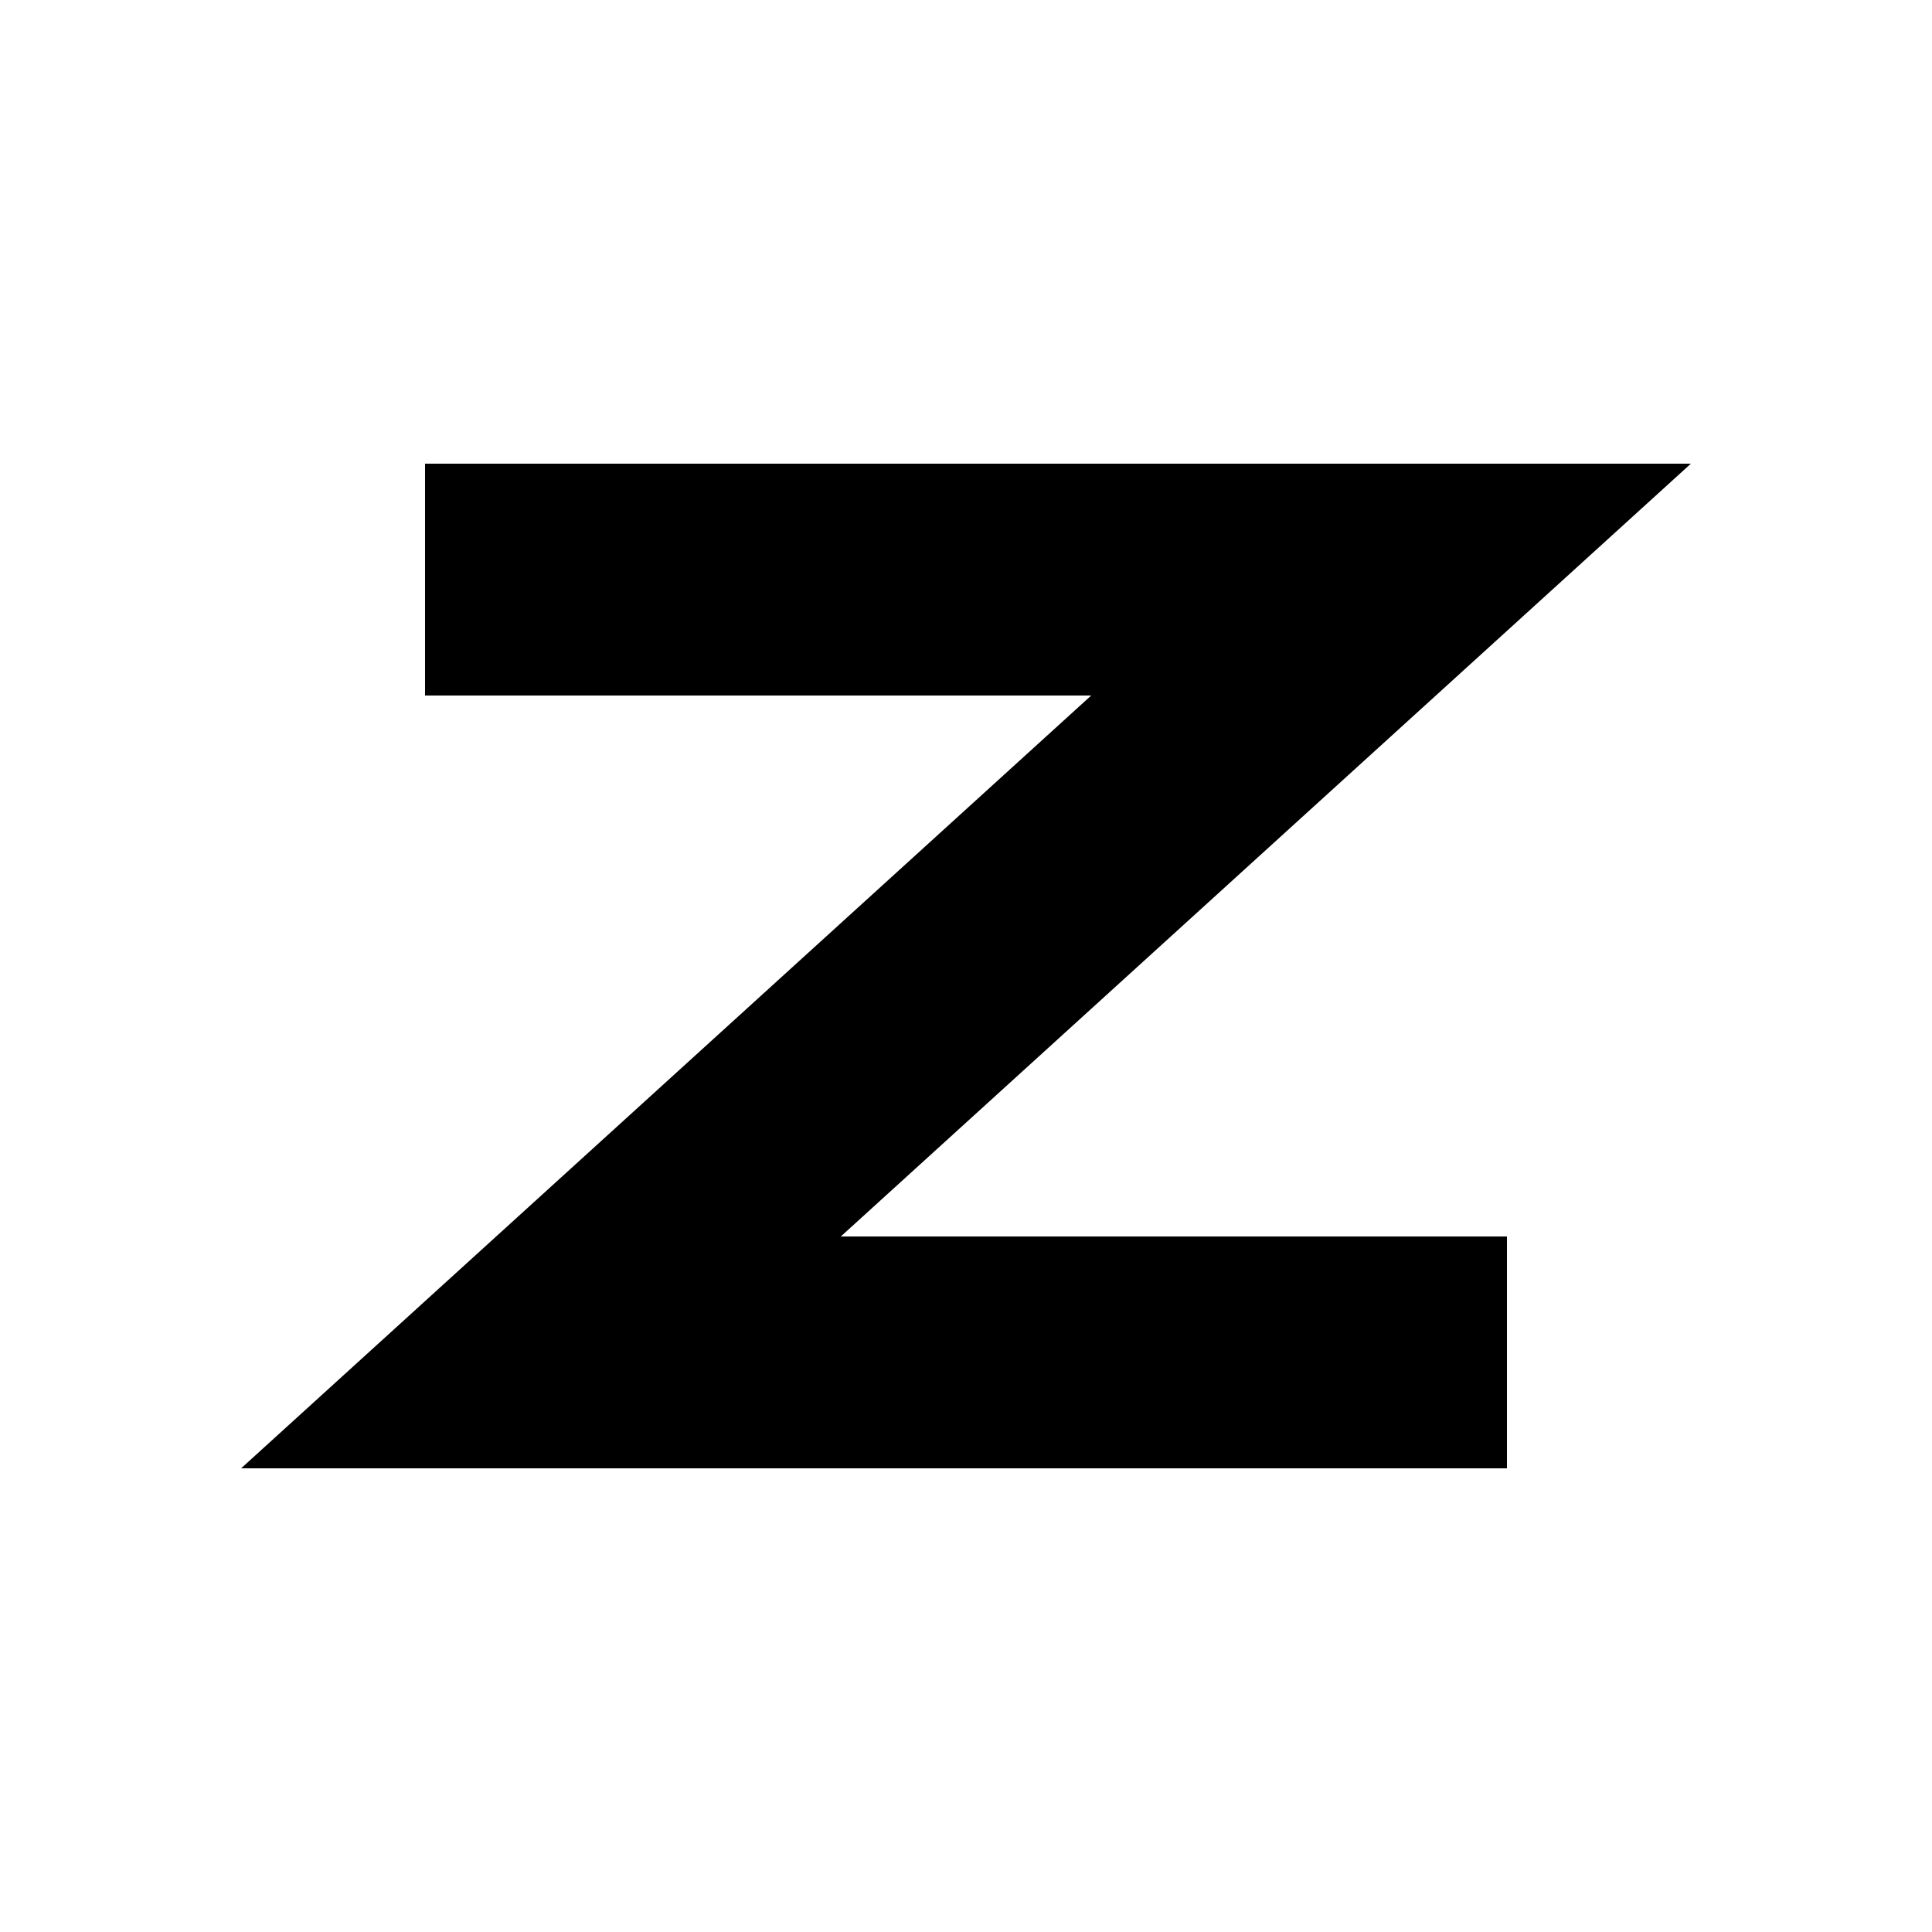
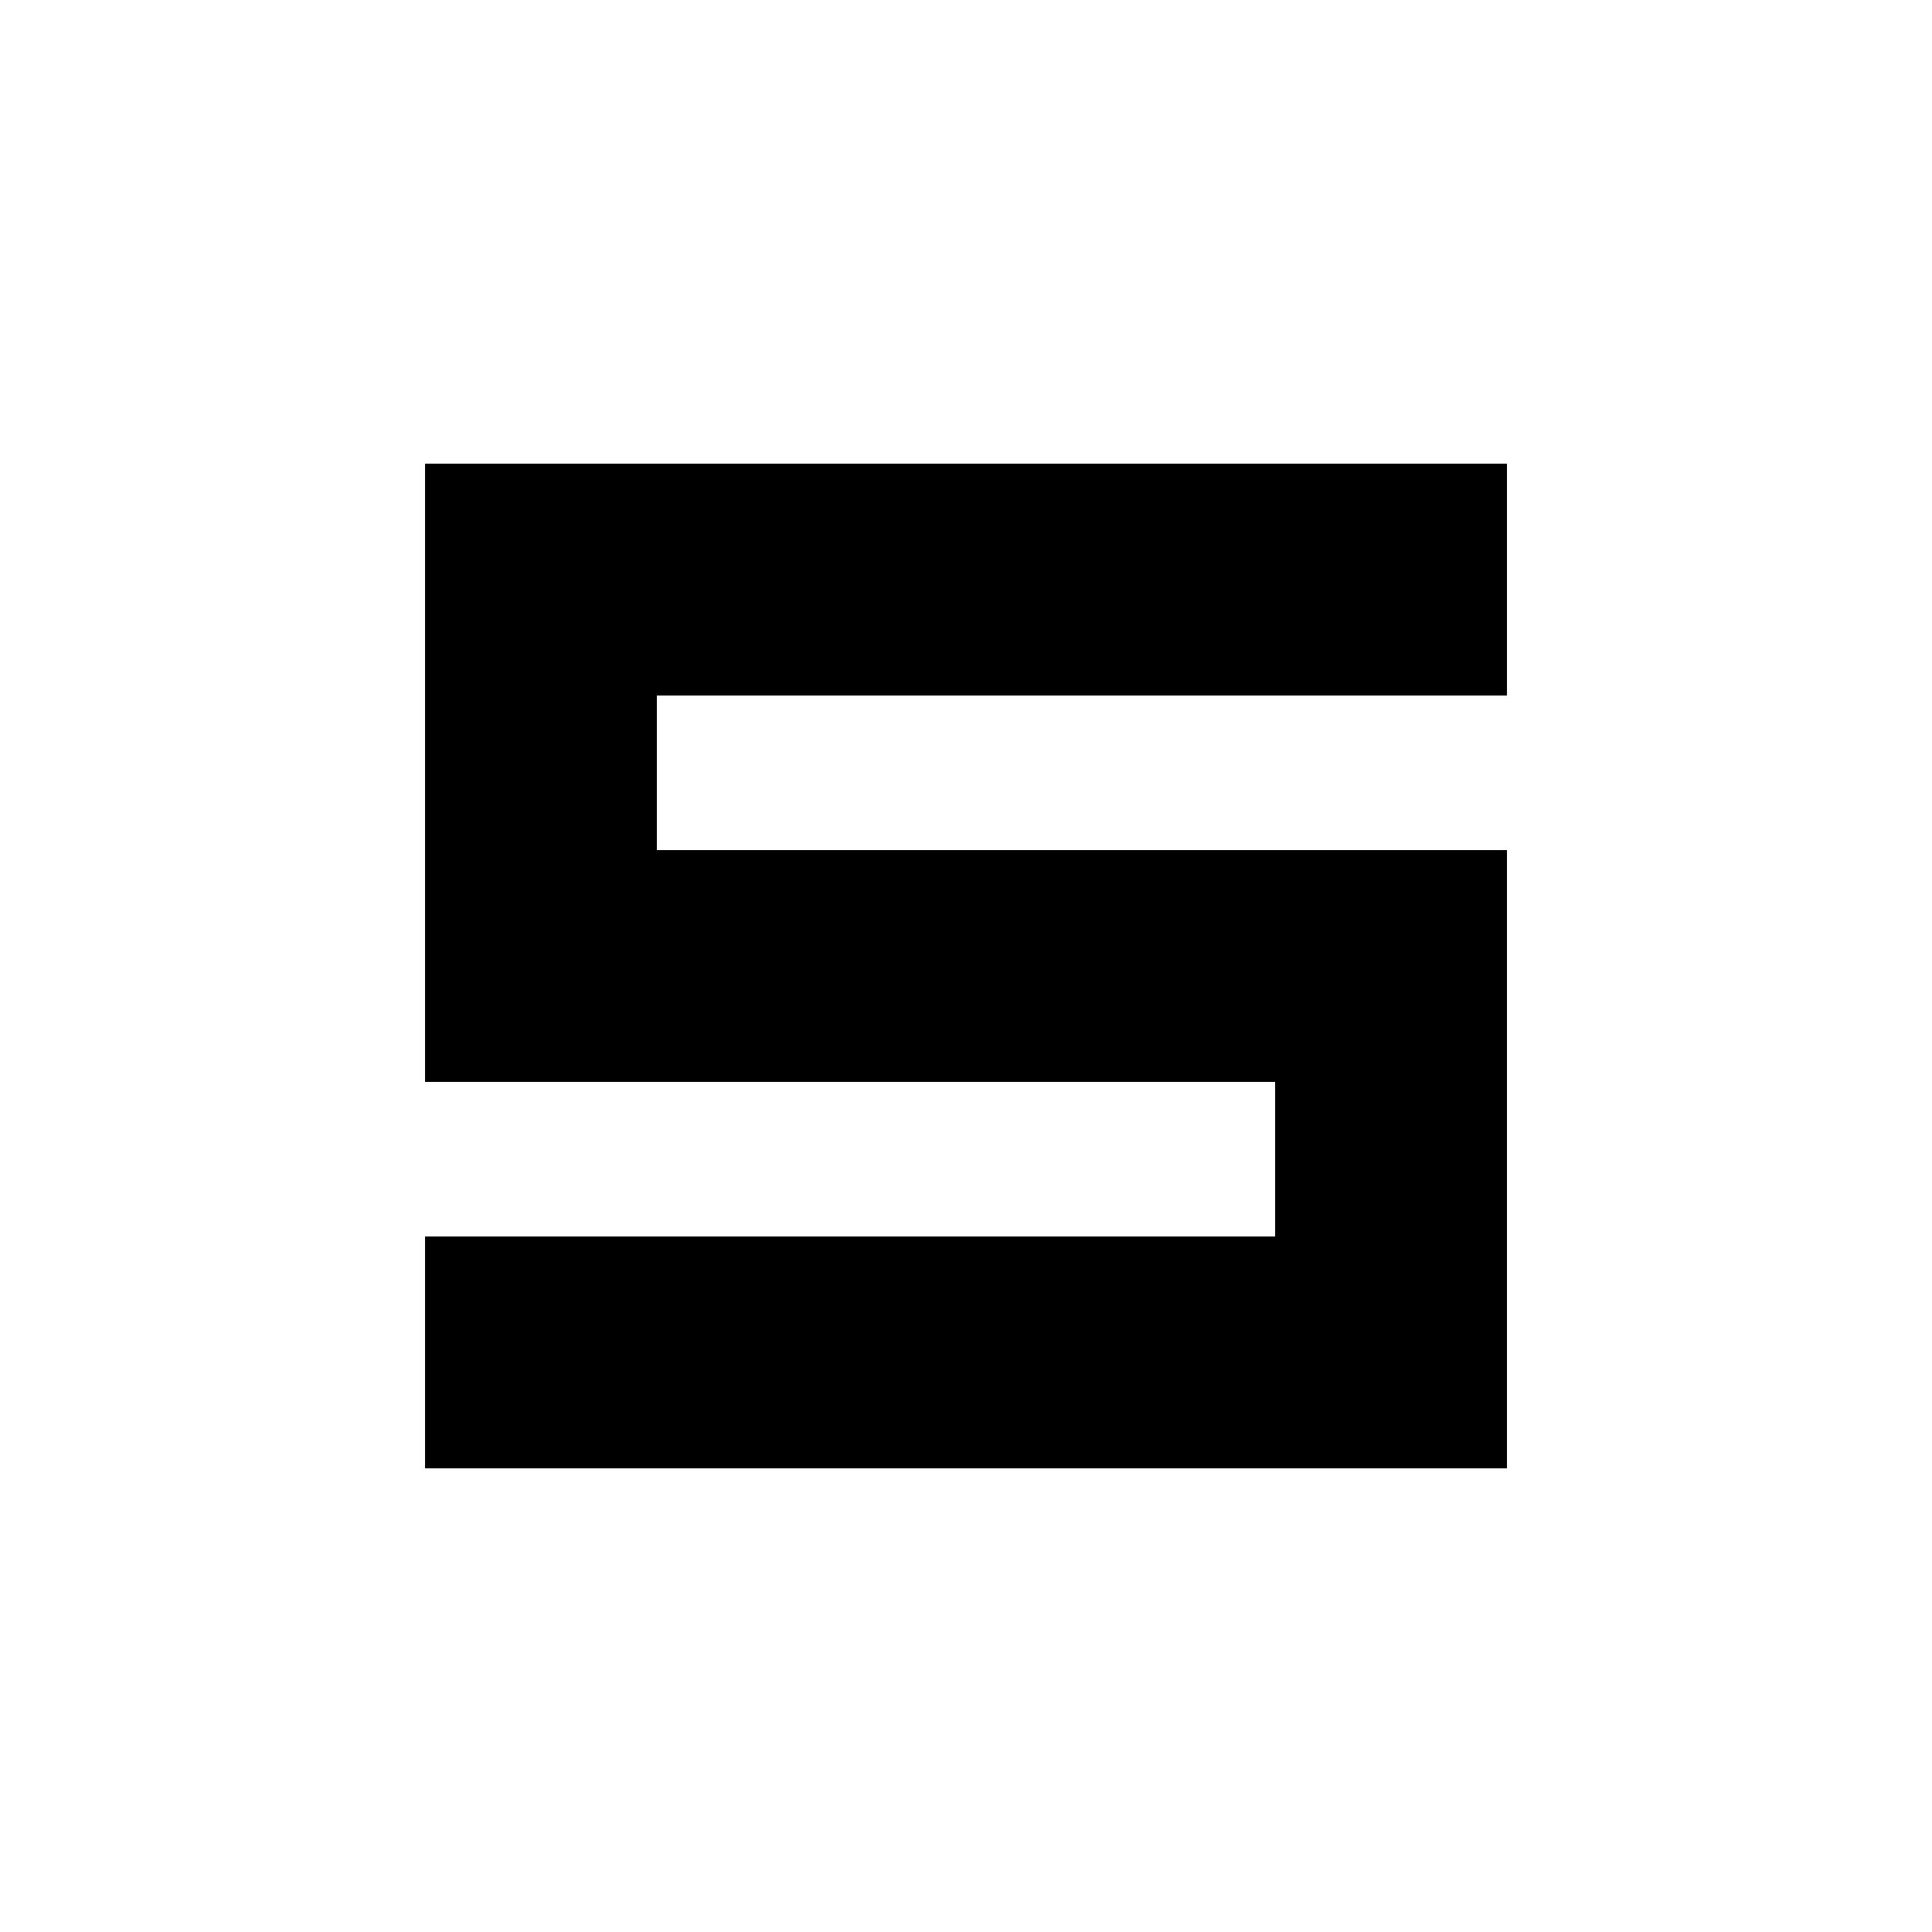
<svg xmlns="http://www.w3.org/2000/svg" viewBox="0 0 100 100">
-   <path d="M28 30 H72 L28 70 H72" fill="none" stroke="#000000" stroke-width="12" stroke-linecap="square" stroke-linejoin="miter" />
+   <path d="M72 30 H28 V50 H72 V70 H28" fill="none" stroke="#000000" stroke-width="12" stroke-linecap="square" stroke-linejoin="miter" />
</svg>
